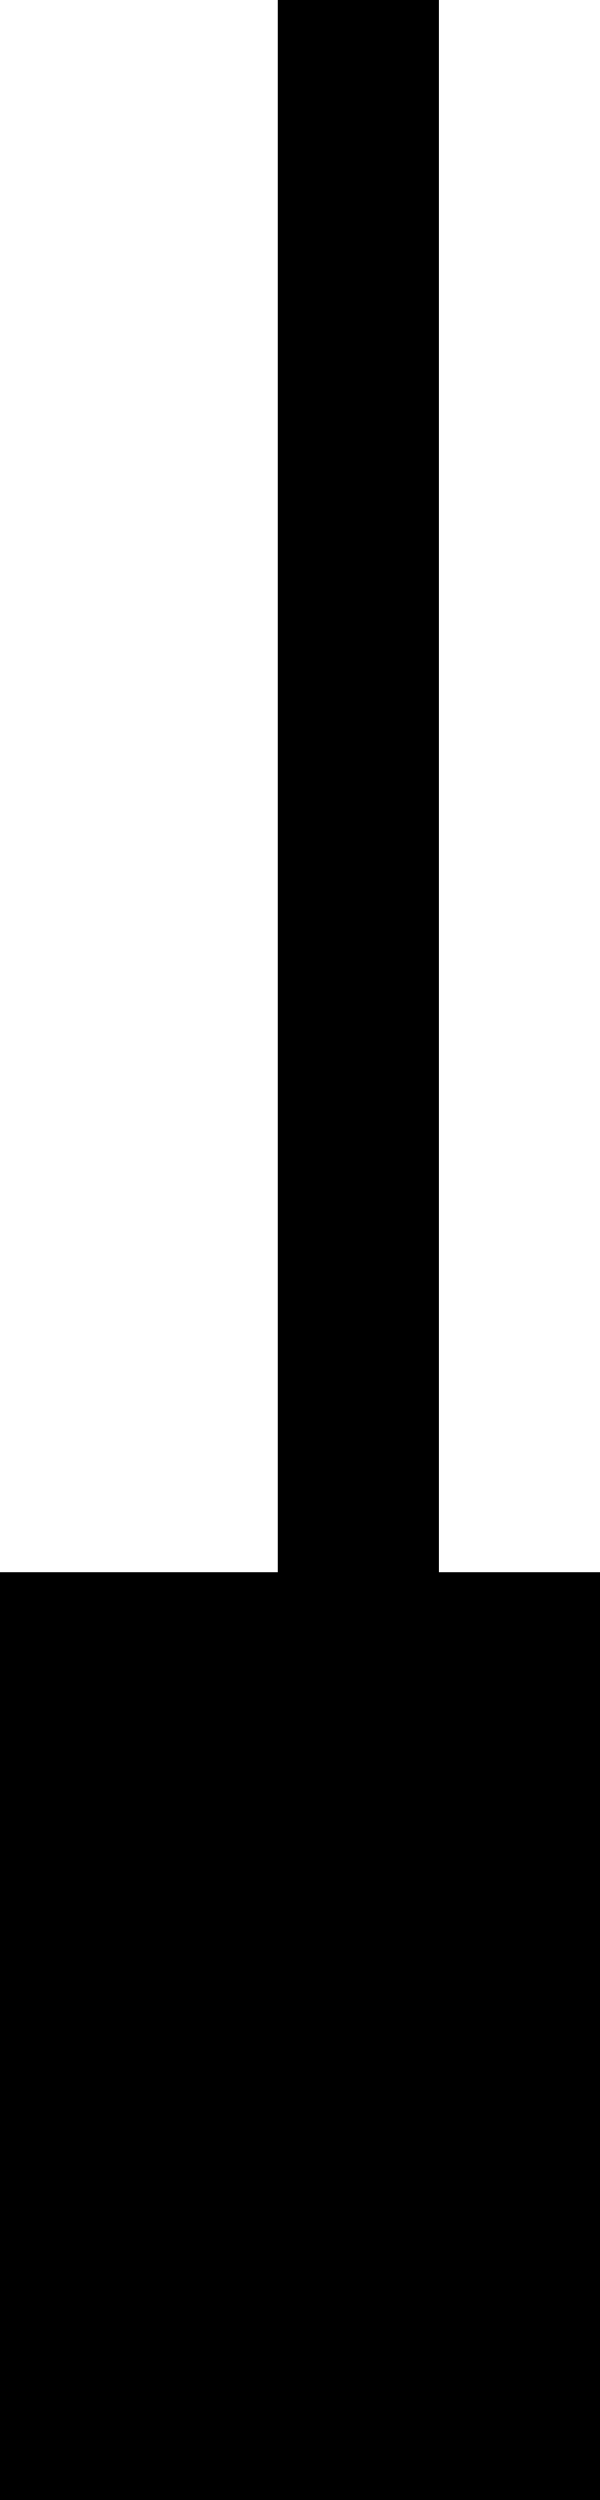
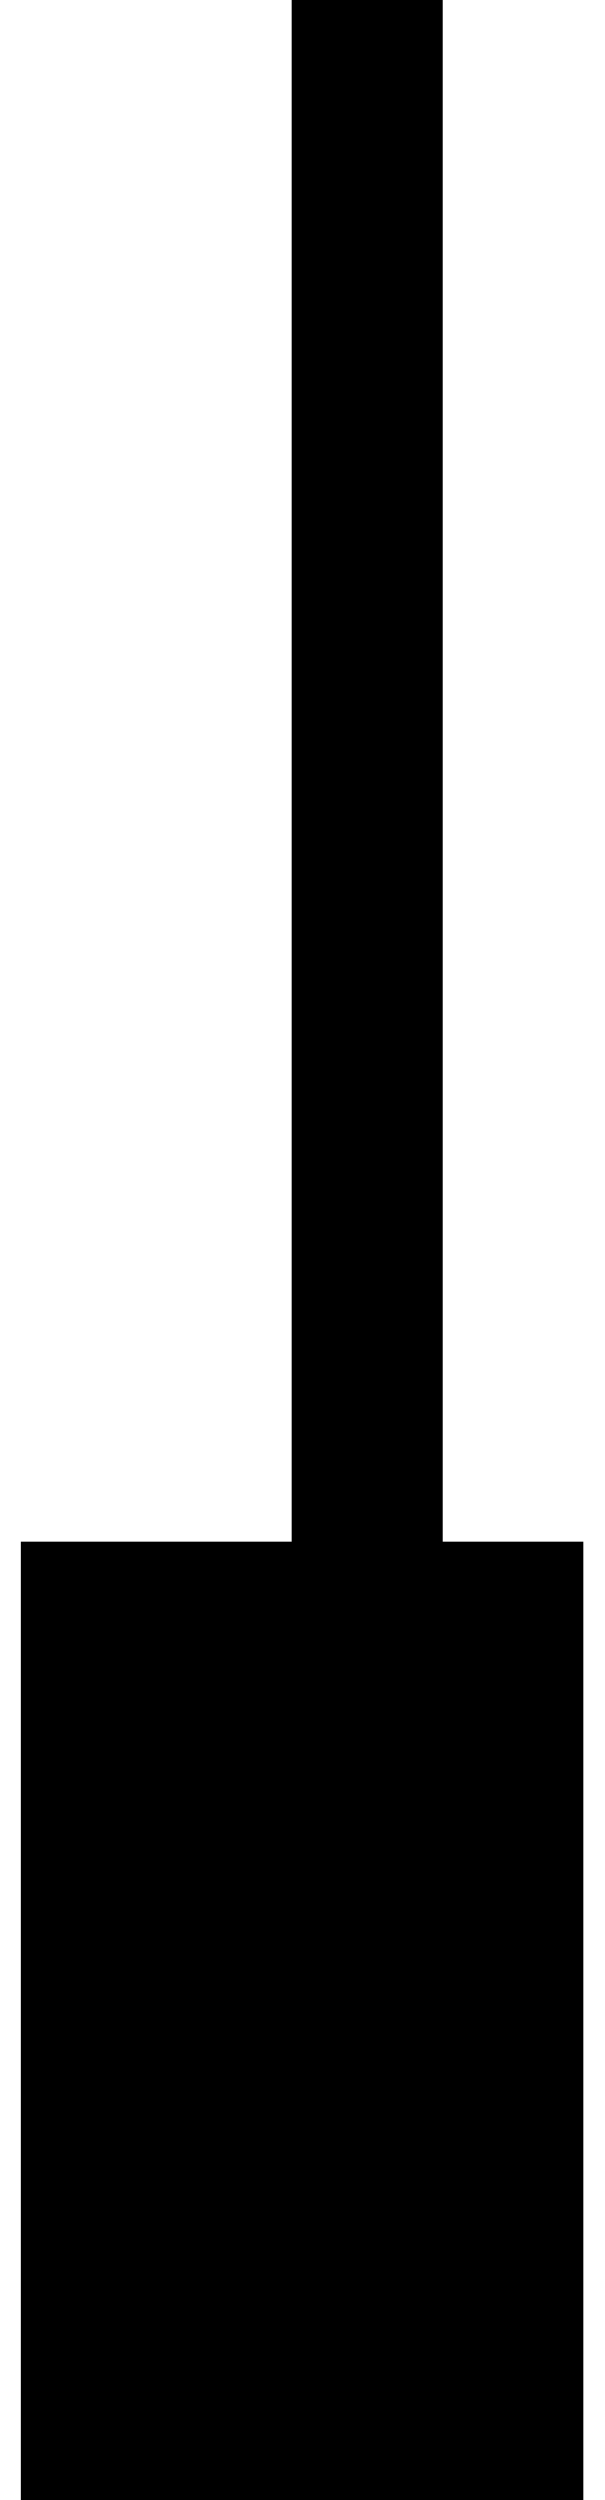
- <svg viewBox="0 0 108 450">
-   <polygon class="edge" points="108 450 0 450 0 283 50 283 50 0 79 0 79 283 108 283 108 450" />
-   <polygon class="face" points="100 442 8 442 10 291 58 291 58 8 71 8 71 291 100 291 100 442" />
-   <rect class="aBottom" x="22" y="386" width="64" height="48" rx="15" />
-   <rect class="aFace" x="22" y="391" width="64" height="43" rx="15" />
+ <svg viewBox="0 0 116 480">
+   <polygon class="edge" points="112 480 4 480 4 296 56 296 56 0 85 0 85 296 112 296 112 480" />
+   <polygon class="face" points="104 472 12 472 14 304 64 304 64 8 77 8 77 304 104 304 104 472" />
+   <rect class="aBottom" x="26" y="416" width="64" height="48" rx="15" />
+   <rect class="aFace" x="26" y="421" width="64" height="43" rx="15" />
</svg>
